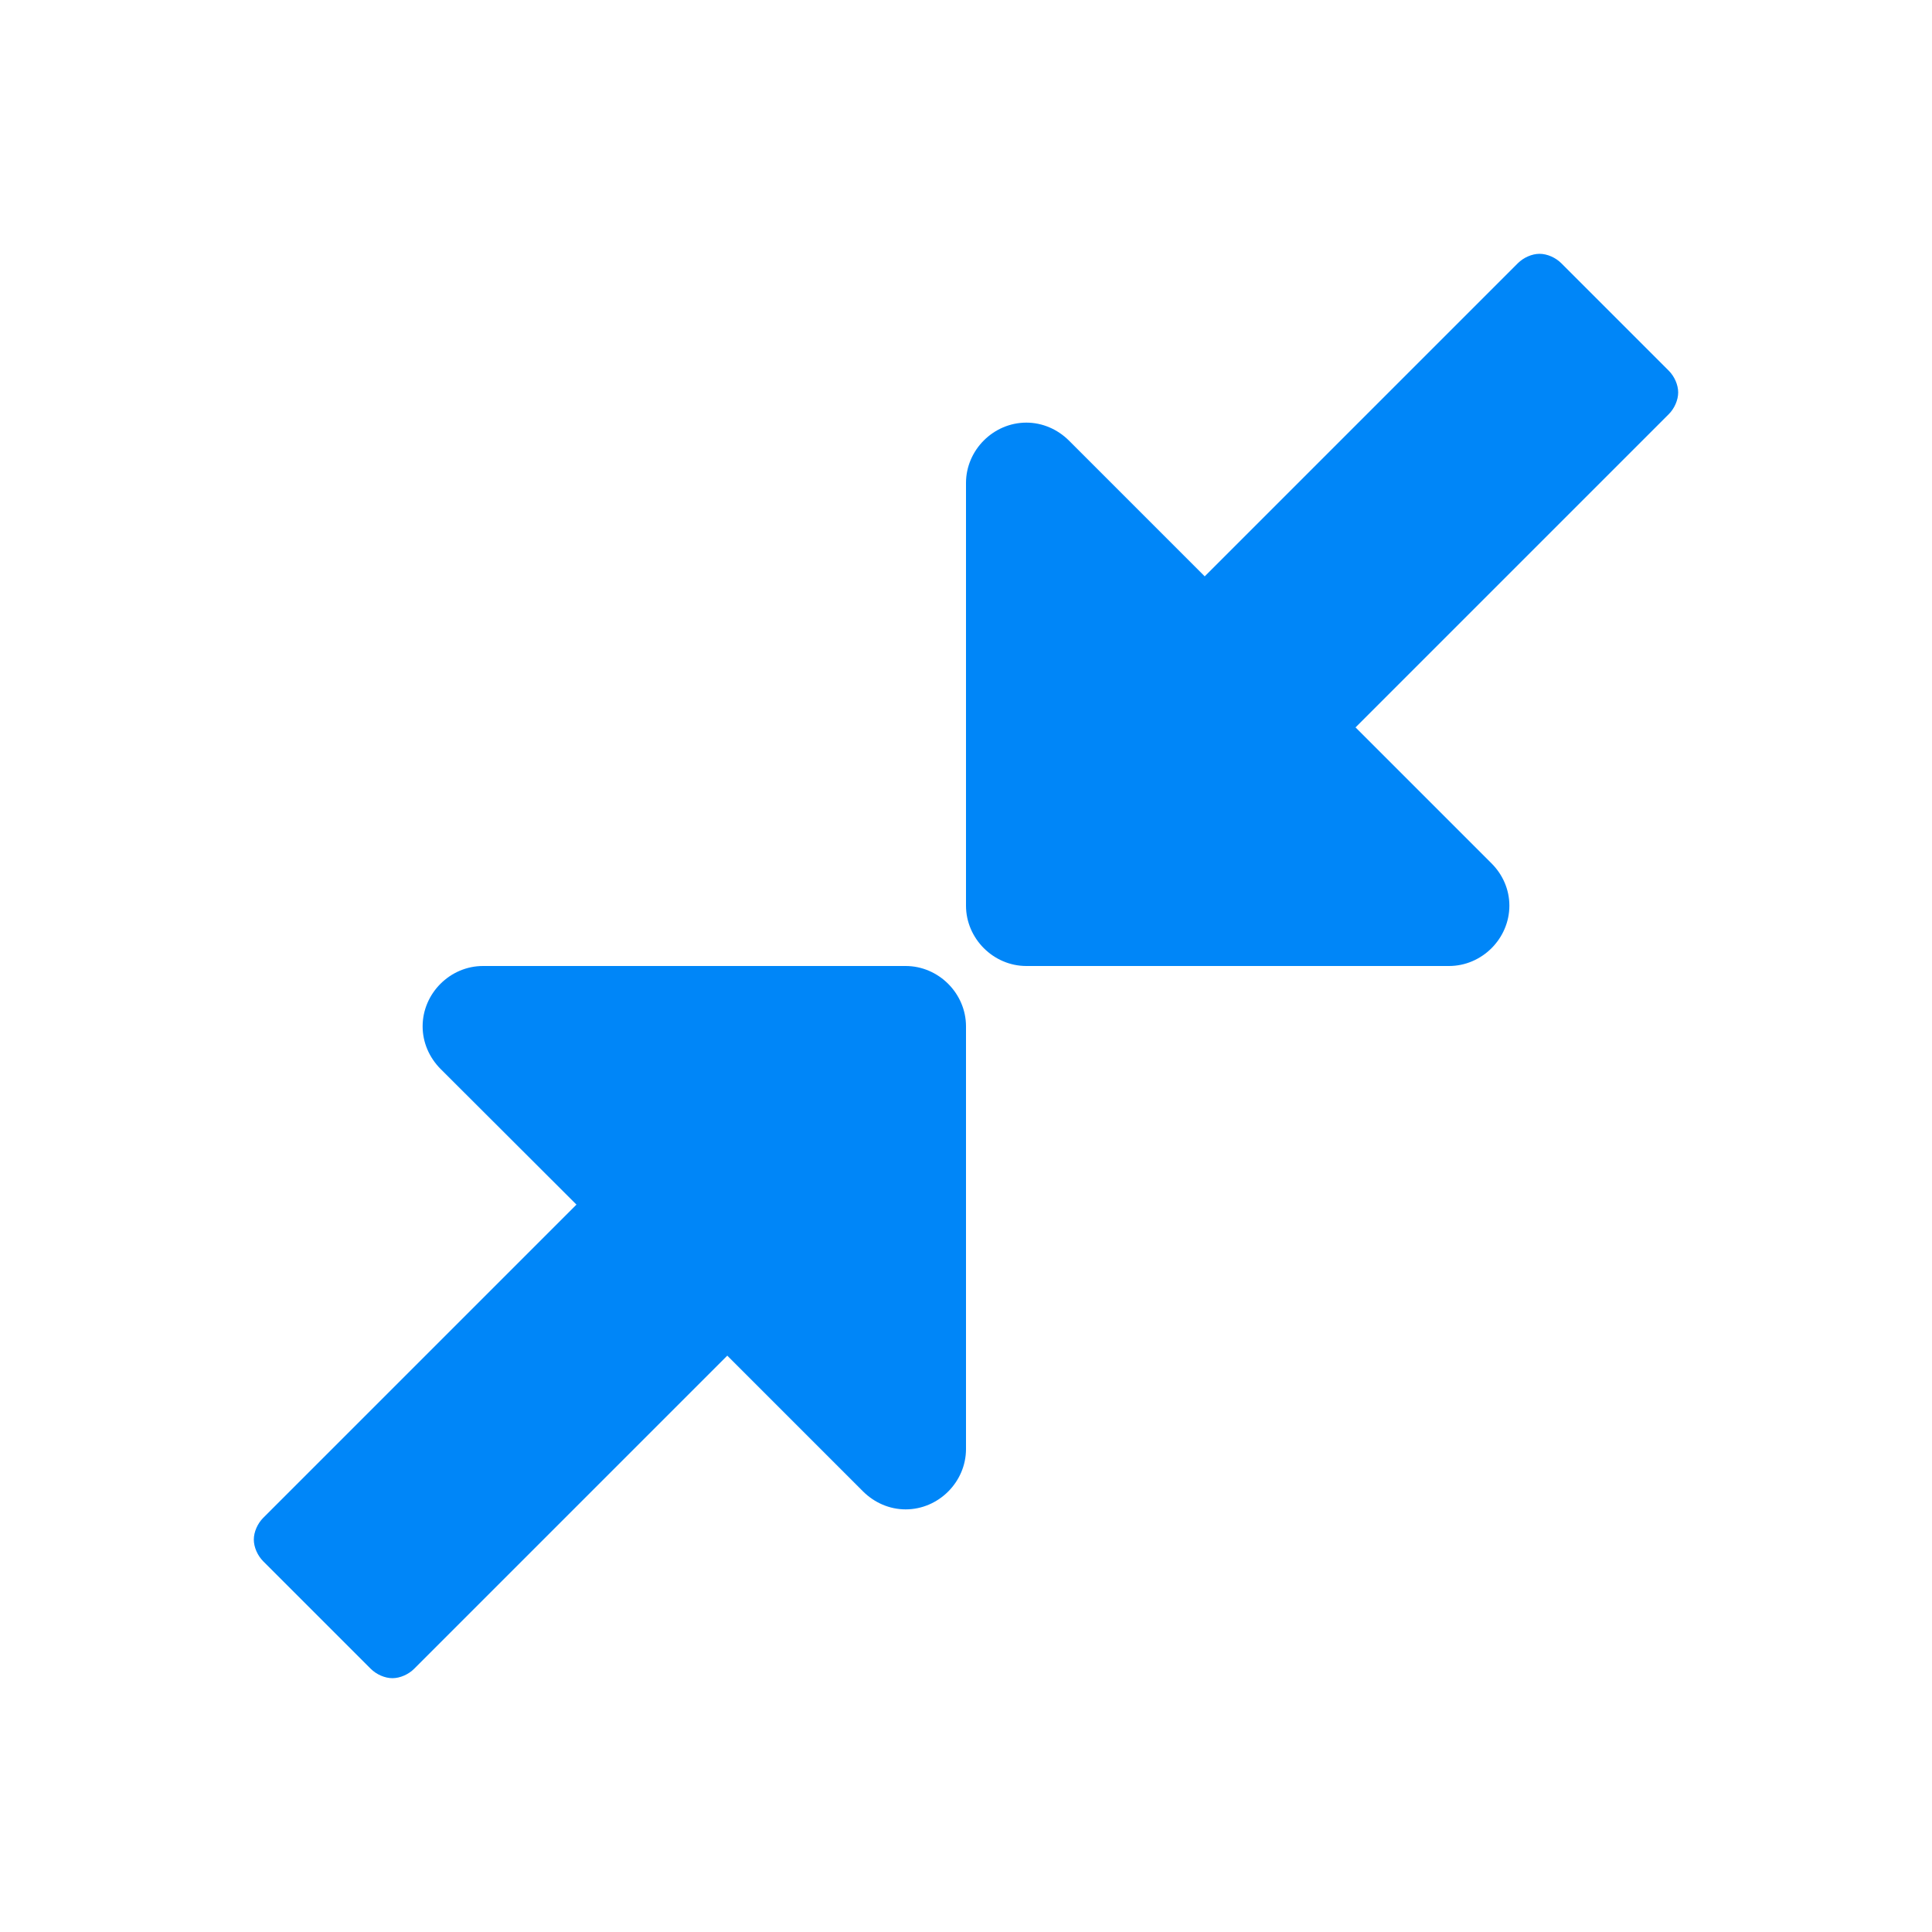
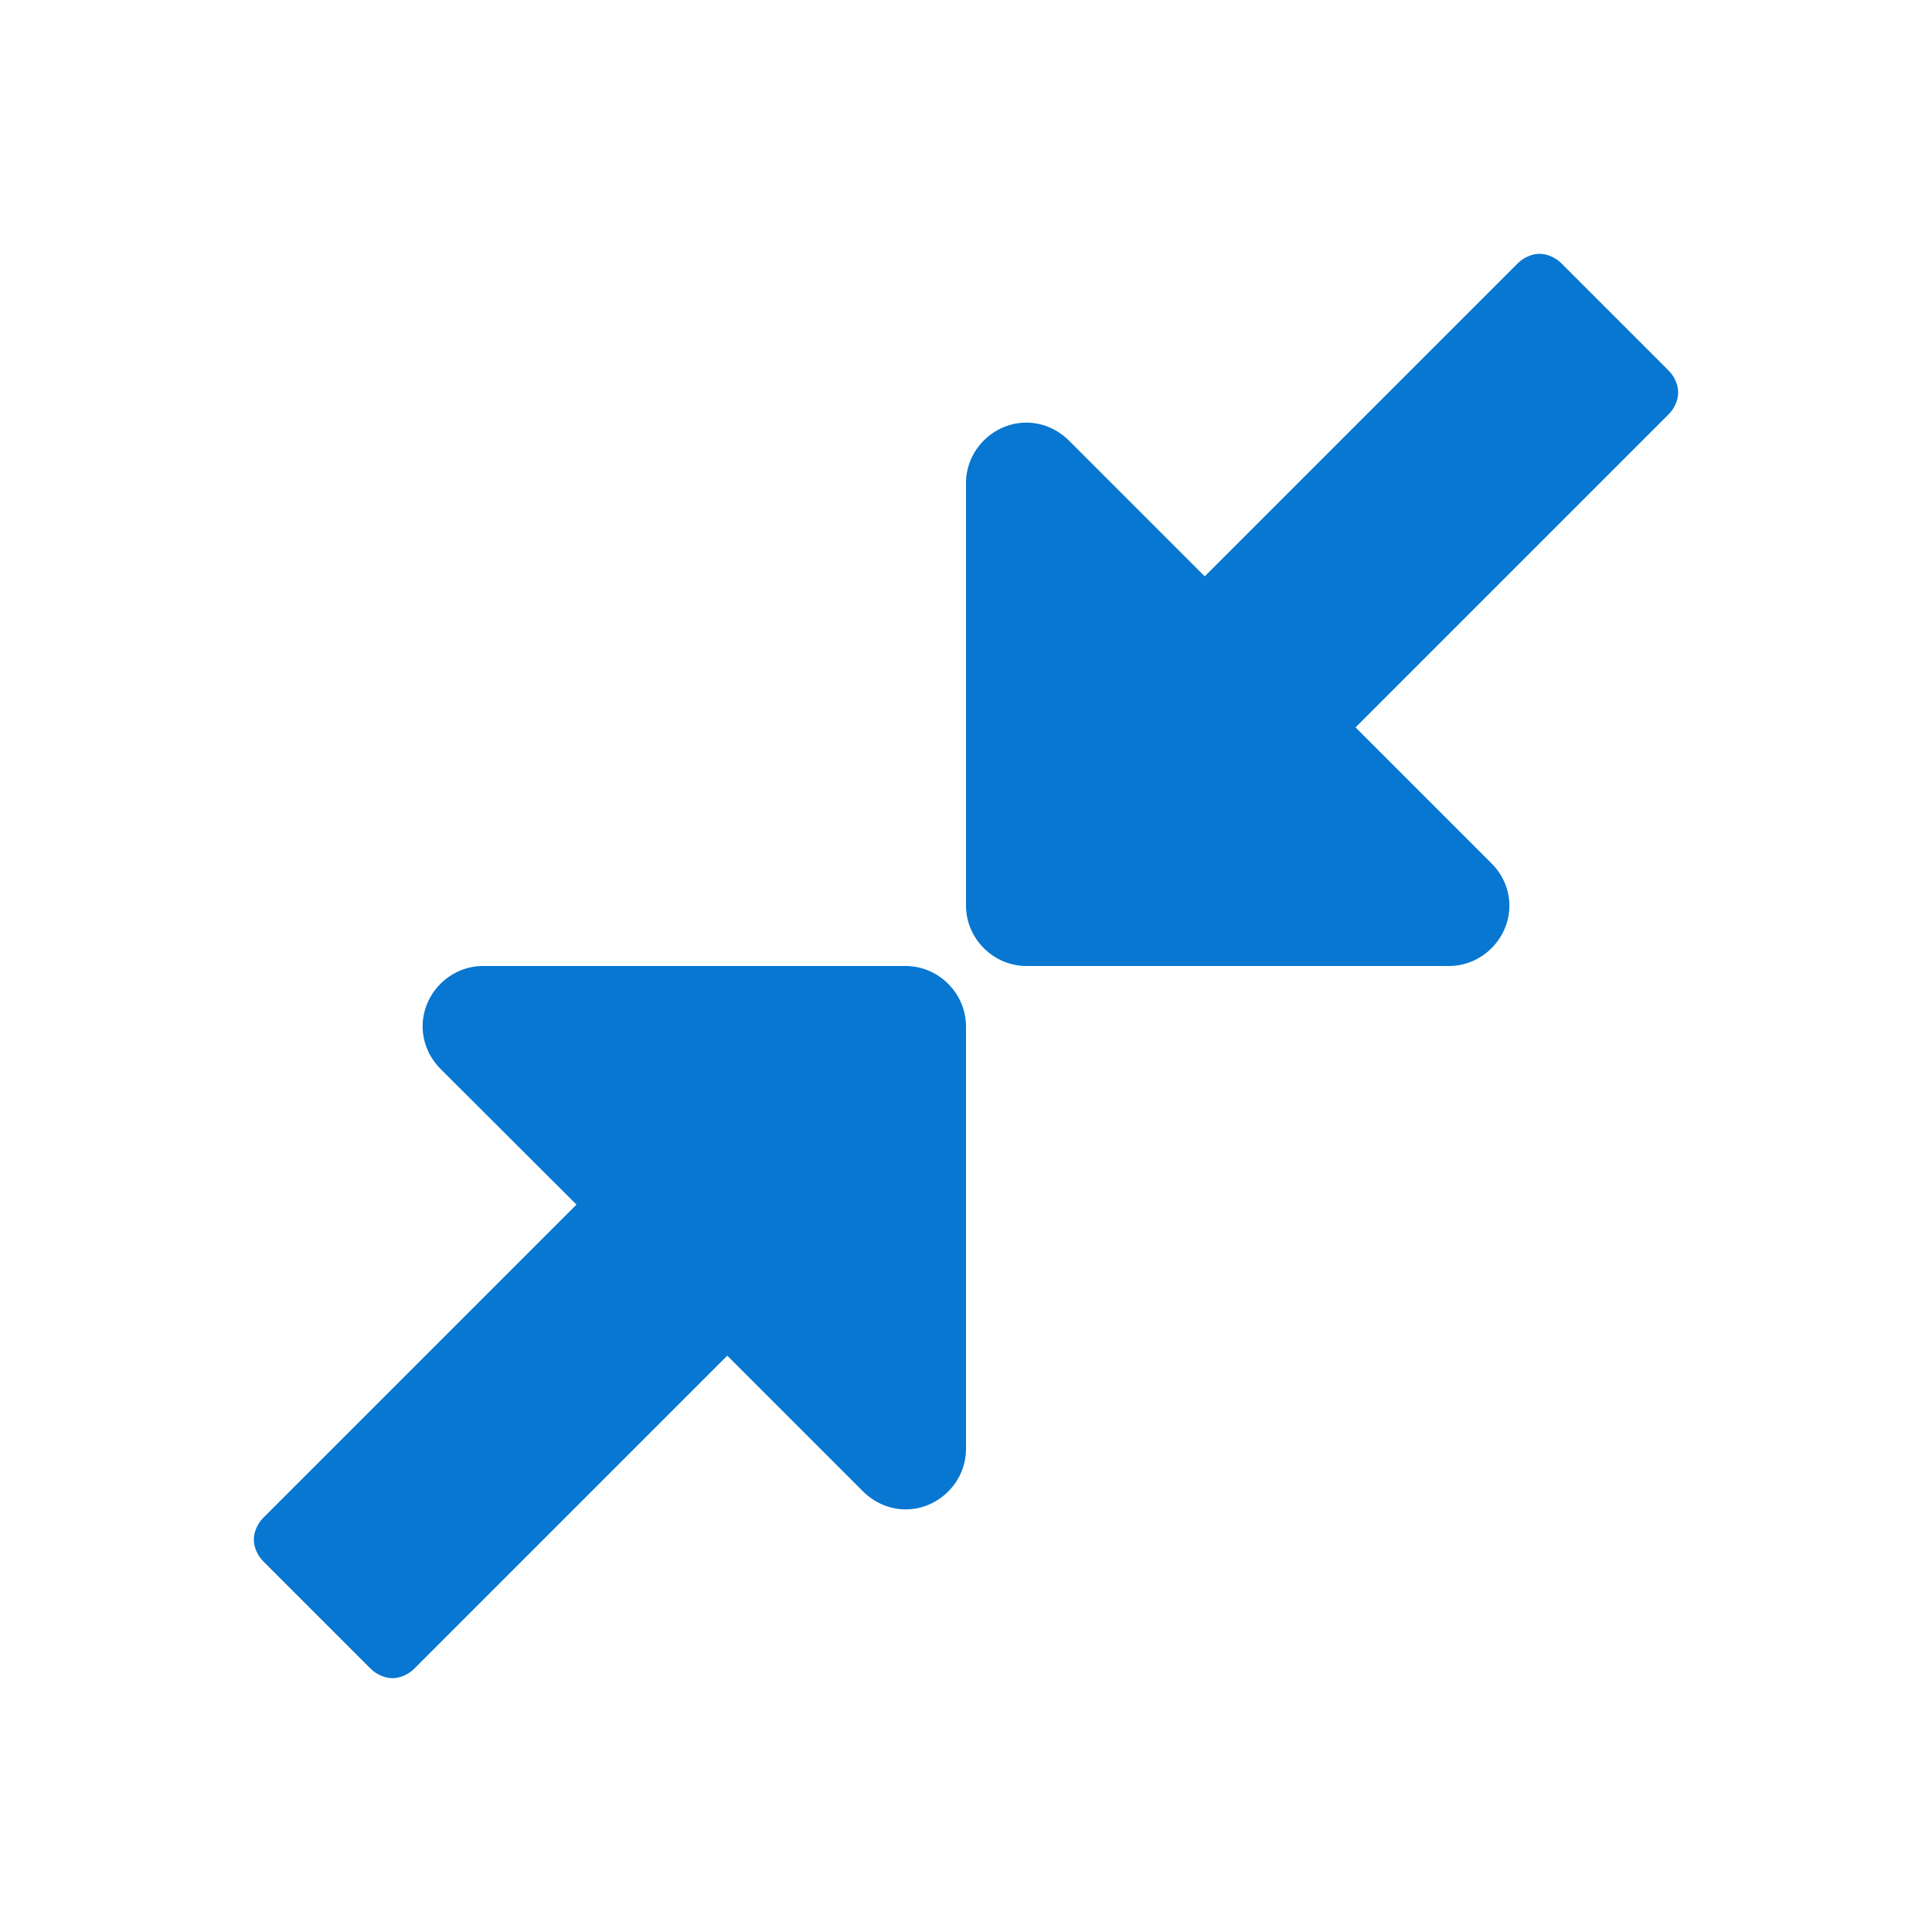
<svg xmlns="http://www.w3.org/2000/svg" version="1.1" id="Layer_1" x="0px" y="0px" width="16px" height="16px" viewBox="0 0 16 16" enable-background="new 0 0 16 16" xml:space="preserve">
  <g>
-     <path fill="#0086f8" d="M8,12c0,0.273-0.227,0.5-0.5,0.5c-0.133,0-0.258-0.055-0.352-0.148l-1.125-1.125L3.43,13.82   c-0.047,0.047-0.117,0.078-0.18,0.078s-0.133-0.031-0.18-0.078L2.18,12.93c-0.047-0.047-0.078-0.117-0.078-0.18   s0.031-0.133,0.078-0.18l2.594-2.594L3.648,8.852C3.555,8.758,3.5,8.633,3.5,8.5C3.5,8.227,3.727,8,4,8h3.5C7.773,8,8,8.227,8,8.5   V12z M13.82,3.43l-2.594,2.594l1.125,1.125C12.445,7.242,12.5,7.367,12.5,7.5C12.5,7.773,12.273,8,12,8H8.5C8.227,8,8,7.773,8,7.5   V4c0-0.273,0.227-0.5,0.5-0.5c0.133,0,0.258,0.055,0.352,0.148l1.125,1.125L12.57,2.18c0.047-0.047,0.117-0.078,0.18-0.078   s0.133,0.031,0.18,0.078L13.82,3.07c0.047,0.047,0.078,0.117,0.078,0.18S13.867,3.383,13.82,3.43z" />
+     <path fill="#0877d1" d="M8,12c0,0.273-0.227,0.5-0.5,0.5c-0.133,0-0.258-0.055-0.352-0.148l-1.125-1.125L3.43,13.82   c-0.047,0.047-0.117,0.078-0.18,0.078s-0.133-0.031-0.18-0.078L2.18,12.93c-0.047-0.047-0.078-0.117-0.078-0.18   s0.031-0.133,0.078-0.18l2.594-2.594L3.648,8.852C3.555,8.758,3.5,8.633,3.5,8.5C3.5,8.227,3.727,8,4,8h3.5C7.773,8,8,8.227,8,8.5   V12z M13.82,3.43l-2.594,2.594l1.125,1.125C12.445,7.242,12.5,7.367,12.5,7.5C12.5,7.773,12.273,8,12,8H8.5C8.227,8,8,7.773,8,7.5   V4c0-0.273,0.227-0.5,0.5-0.5c0.133,0,0.258,0.055,0.352,0.148l1.125,1.125L12.57,2.18c0.047-0.047,0.117-0.078,0.18-0.078   s0.133,0.031,0.18,0.078L13.82,3.07c0.047,0.047,0.078,0.117,0.078,0.18S13.867,3.383,13.82,3.43z" />
  </g>
</svg>
